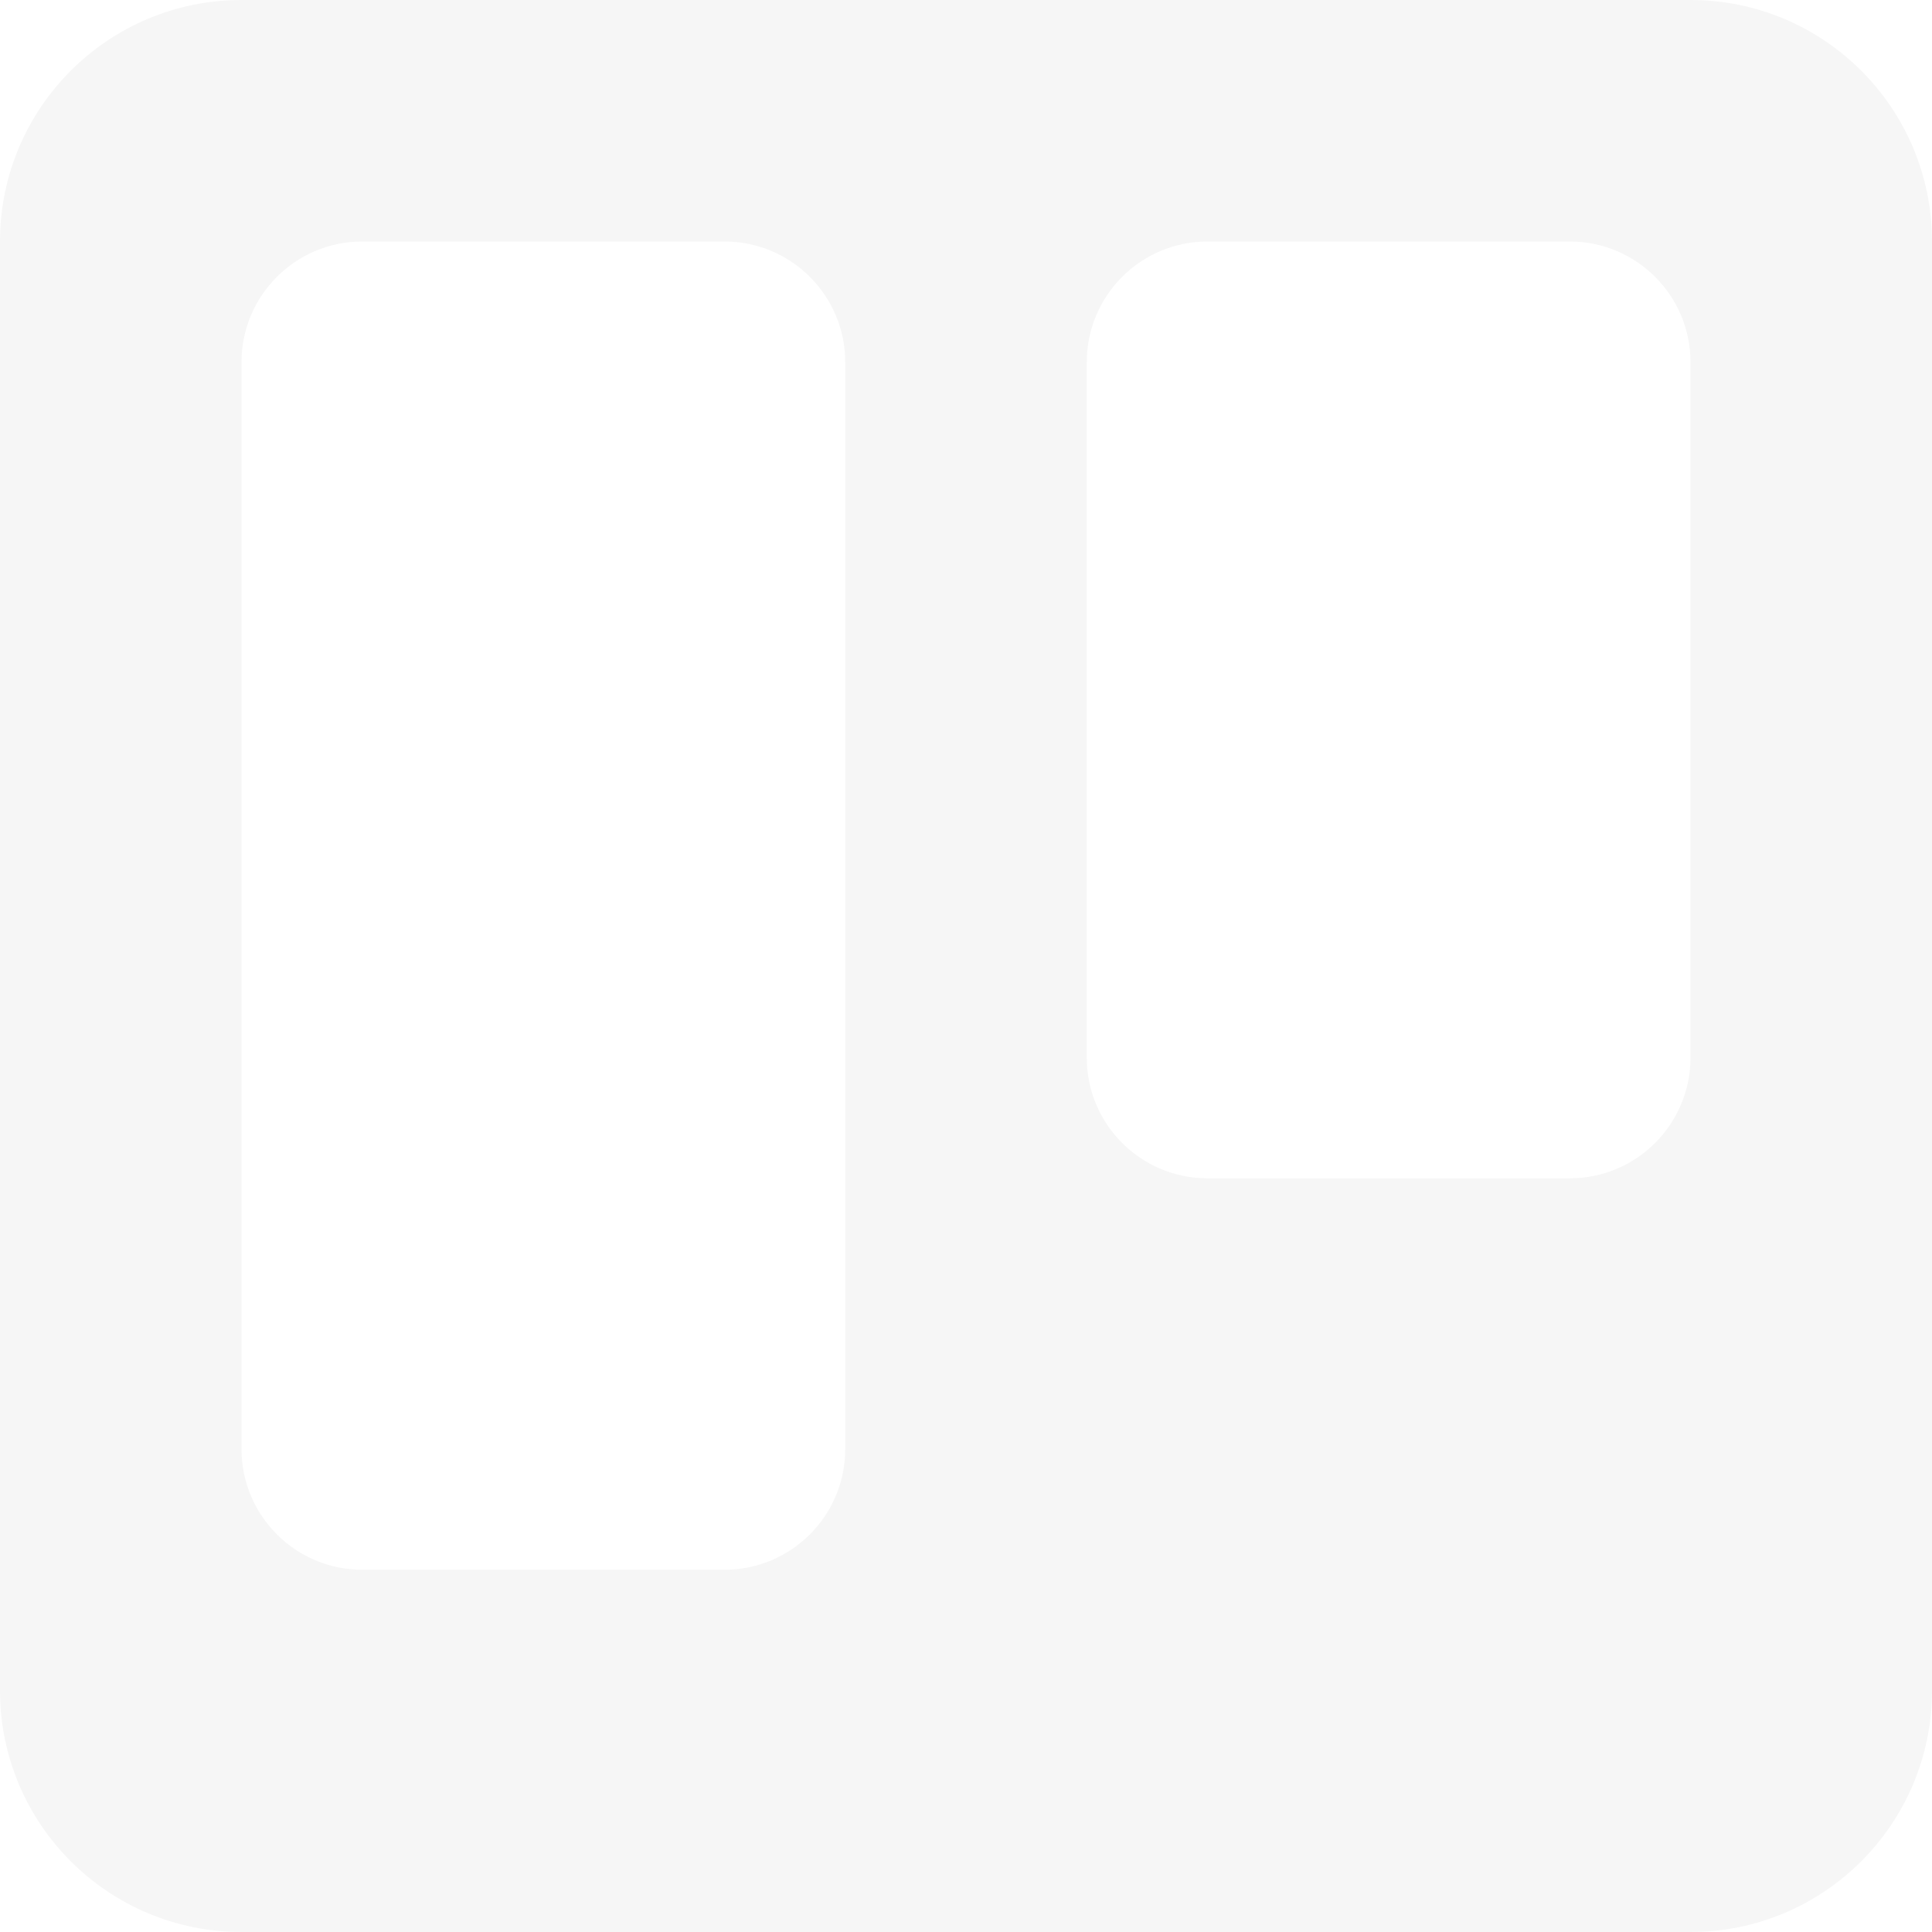
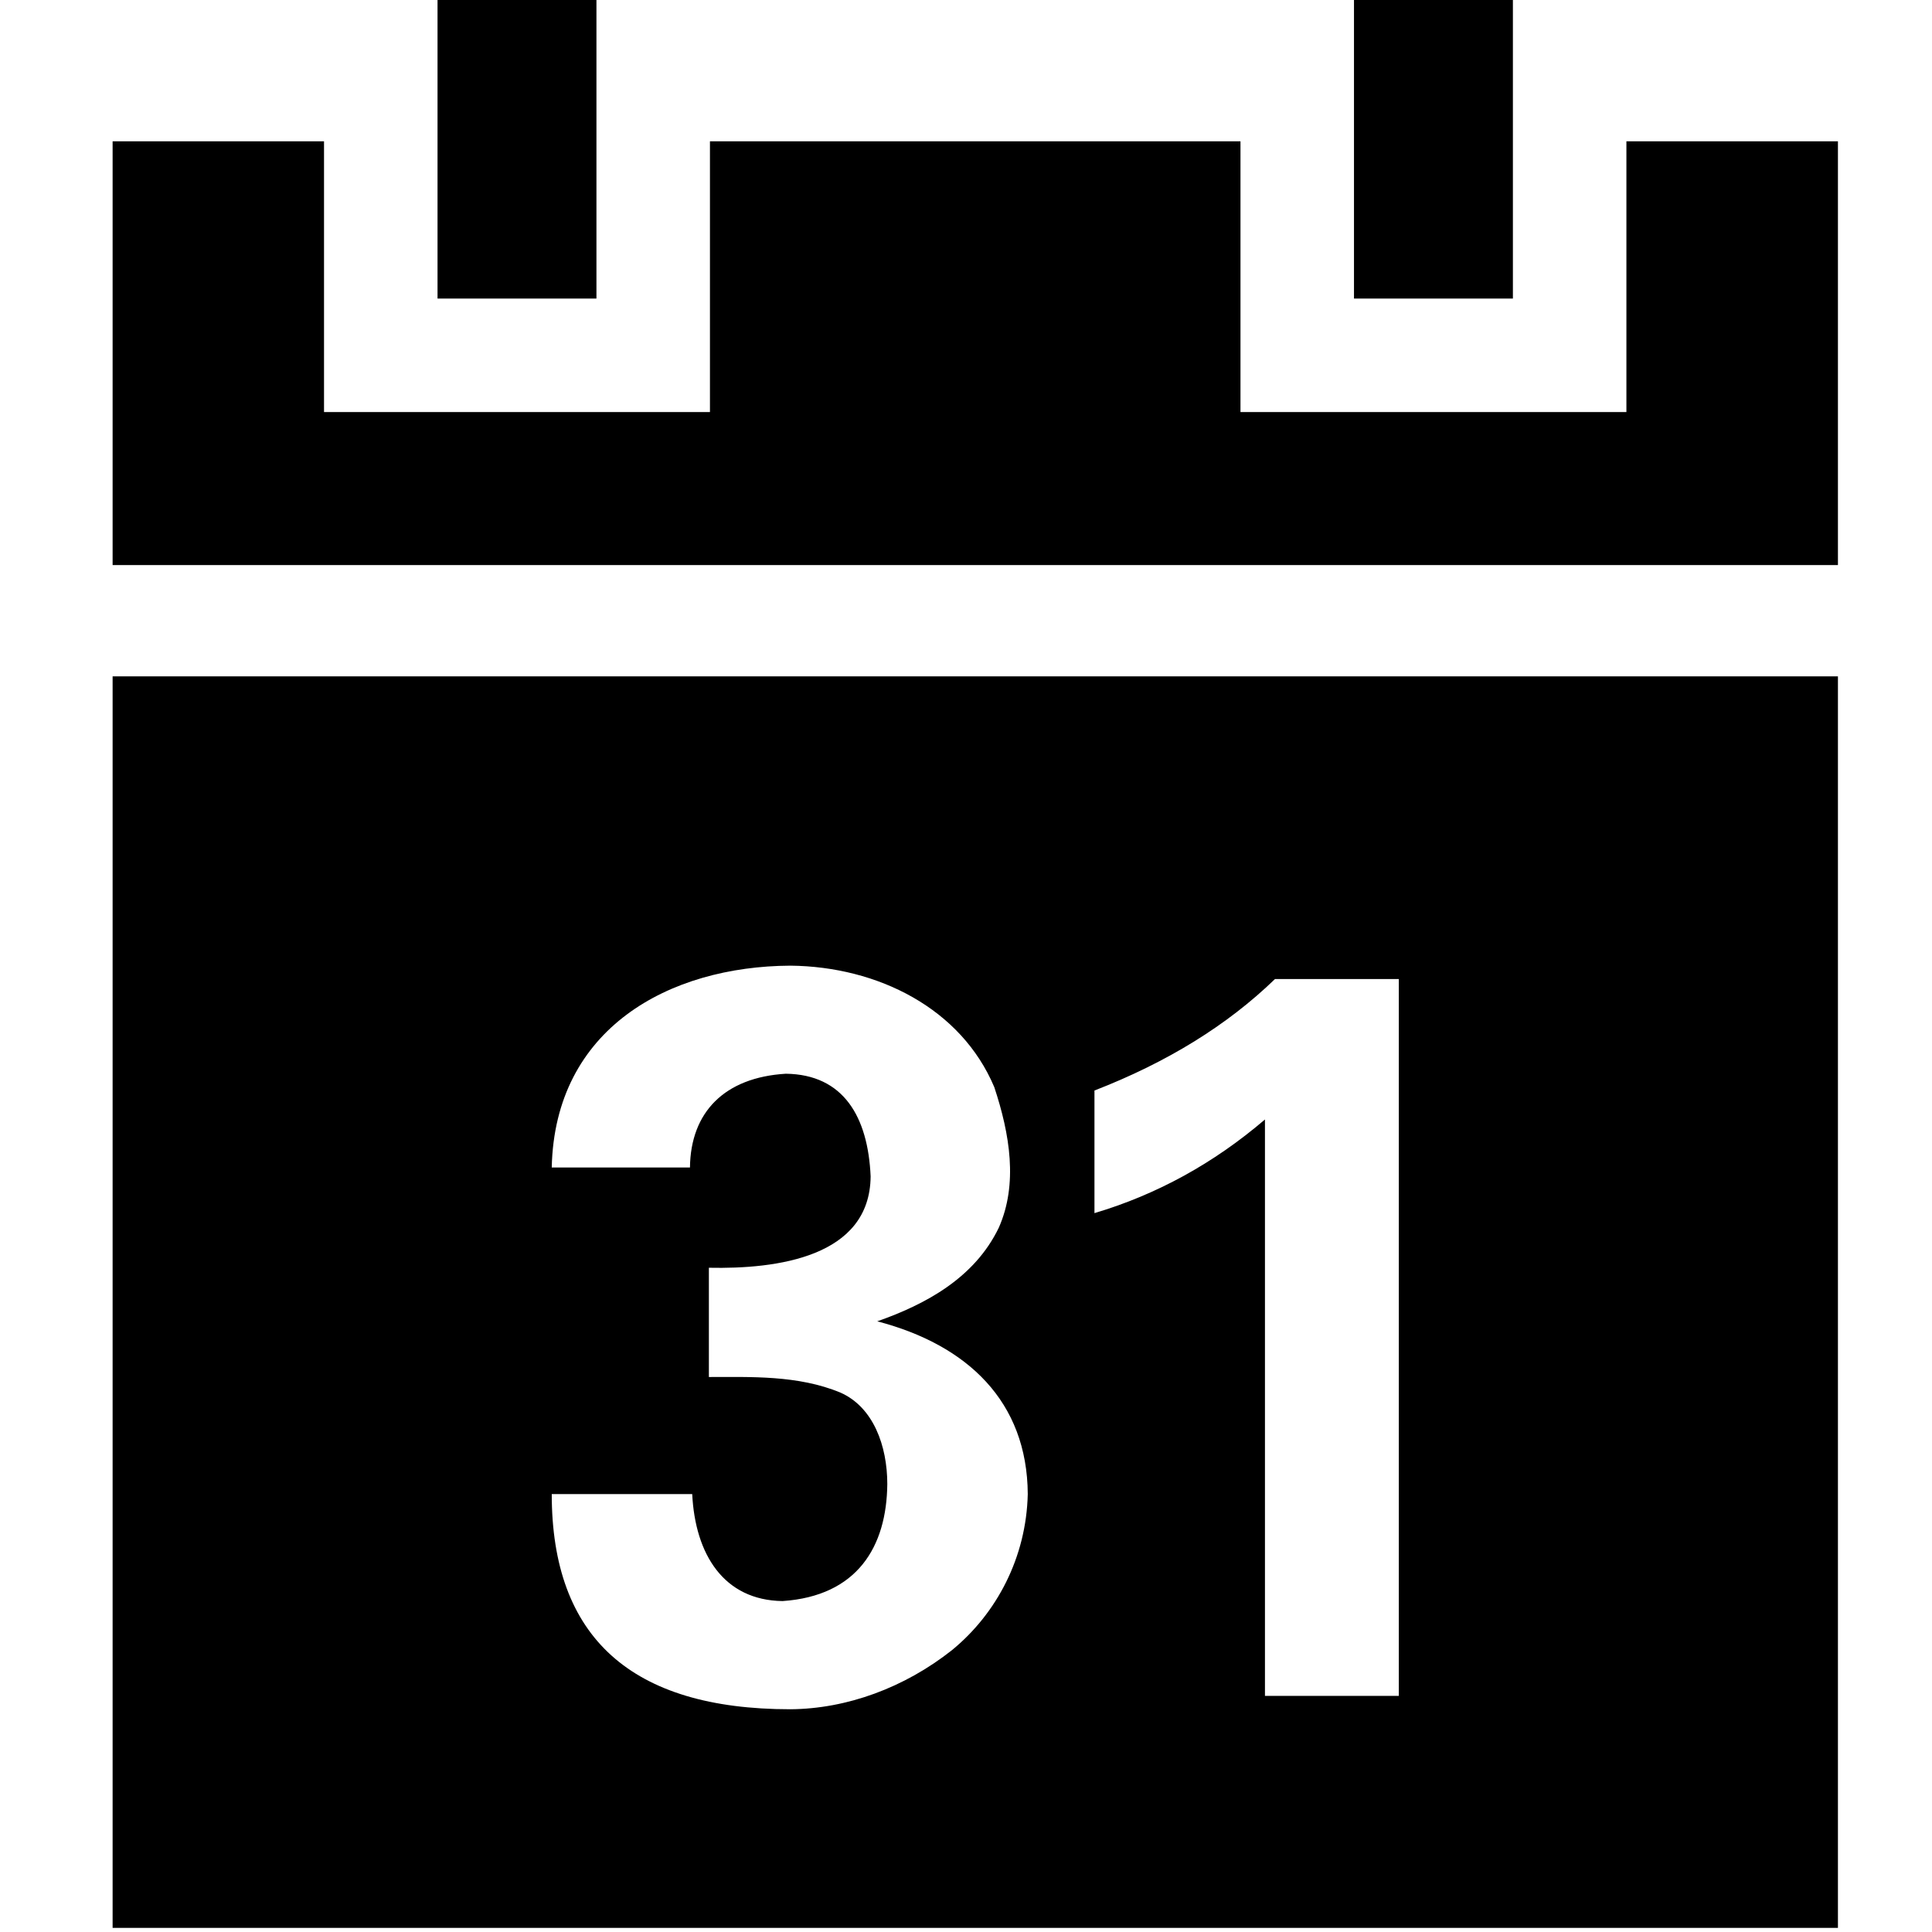
- <svg xmlns="http://www.w3.org/2000/svg" width="1920px" height="1920px" viewBox="0 0 1920 1920" version="1.1">
-   <defs />
-   <g id="Page-1" stroke="none" stroke-width="1" fill="none" fill-rule="evenodd">
-     <g id="board-icon" fill="#F6F6F6">
-       <path d="M0,239.998 C0,107.451 107.45,0 239.998,0 L1680.002,0 C1812.549,0 1920,107.45 1920,239.998 L1920,1680.002 C1920,1812.549 1812.55,1920 1680.002,1920 L239.998,1920 C107.451,1920 0,1812.55 0,1680.002 L0,239.998 L0,239.998 Z M240,359.999 C240,293.726 293.724,240 359.999,240 L720.001,240 C786.274,240 840,293.728 840,359.999 L840,1440.001 C840,1506.274 786.276,1560 720.001,1560 L359.999,1560 C293.726,1560 240,1506.272 240,1440.001 L240,359.999 L240,359.999 Z M1199.999,240 L1560.001,240 C1626.274,240 1680,293.717 1680,359.999 L1680,1051.001 C1680,1117.275 1626.276,1171 1560.001,1171 L1199.999,1171 C1133.726,1171 1080,1117.283 1080,1051.001 L1080,359.999 C1080,293.725 1133.724,240 1199.999,240 Z" id="Path" />
-     </g>
+ <svg xmlns="http://www.w3.org/2000/svg" width="512" height="512" id="svg2" version="1.0">
+   <defs id="defs4" />
+   <g id="layer1" transform="translate(-374.2178,-62.23637)">
+     <path style="fill:#000000;fill-opacity:1;stroke:none" d="m 490.168,61.143 0,80.215 42.113,0 0,-80.215 z m 242.871,0 0,80.215 42.113,0 0,-80.215 z m -328.977,38.541 0,112.302 457.228,0 0,-112.302 -56.057,0 0,71.755 -102.275,0 0,-71.755 -140.596,0 0,71.755 -102.275,0 0,-71.755 z m 0,141.787 0,331.672 457.228,0 0,-331.672 z m 179.607,76.675 c 23.275,0.229 45.295,11.404 54.051,32.212 4.119,12.429 6.318,25.653 1.191,37.225 -6.419,13.349 -19.445,20.338 -32.212,24.817 23.959,6.251 39.743,21.306 39.888,45.779 -0.386,16.786 -8.223,31.643 -20.085,41.361 -12.613,9.971 -27.887,15.565 -42.834,15.667 -42.15,-10e-6 -63.232,-19.014 -63.232,-57.028 l 37.225,0 c 0.79,16.004 8.366,28.142 23.939,28.357 19.798,-1.349 27.599,-14.364 27.762,-31.021 -0.008,-10.061 -3.659,-20.344 -12.408,-24.221 -11.287,-4.69 -23.878,-4.125 -34.875,-4.136 l 0,-28.953 c 17.975,0.376 42.682,-2.79 42.865,-24.221 -0.699,-15.764 -7.165,-27 -22.467,-27.198 -16.3,0.983 -25.244,10.214 -25.412,24.848 l -36.63,0 c 0.795,-36.899 31.105,-53.322 63.232,-53.487 z m 128.439,3.541 32.807,0 0,189.979 -35.47,0 0,-152.754 c -13.59,11.621 -28.639,19.893 -45.184,24.817 l 0,-32.494 c 19.302,-7.484 35.242,-17.336 47.847,-29.548 z" id="rect3028" />
  </g>
</svg>
